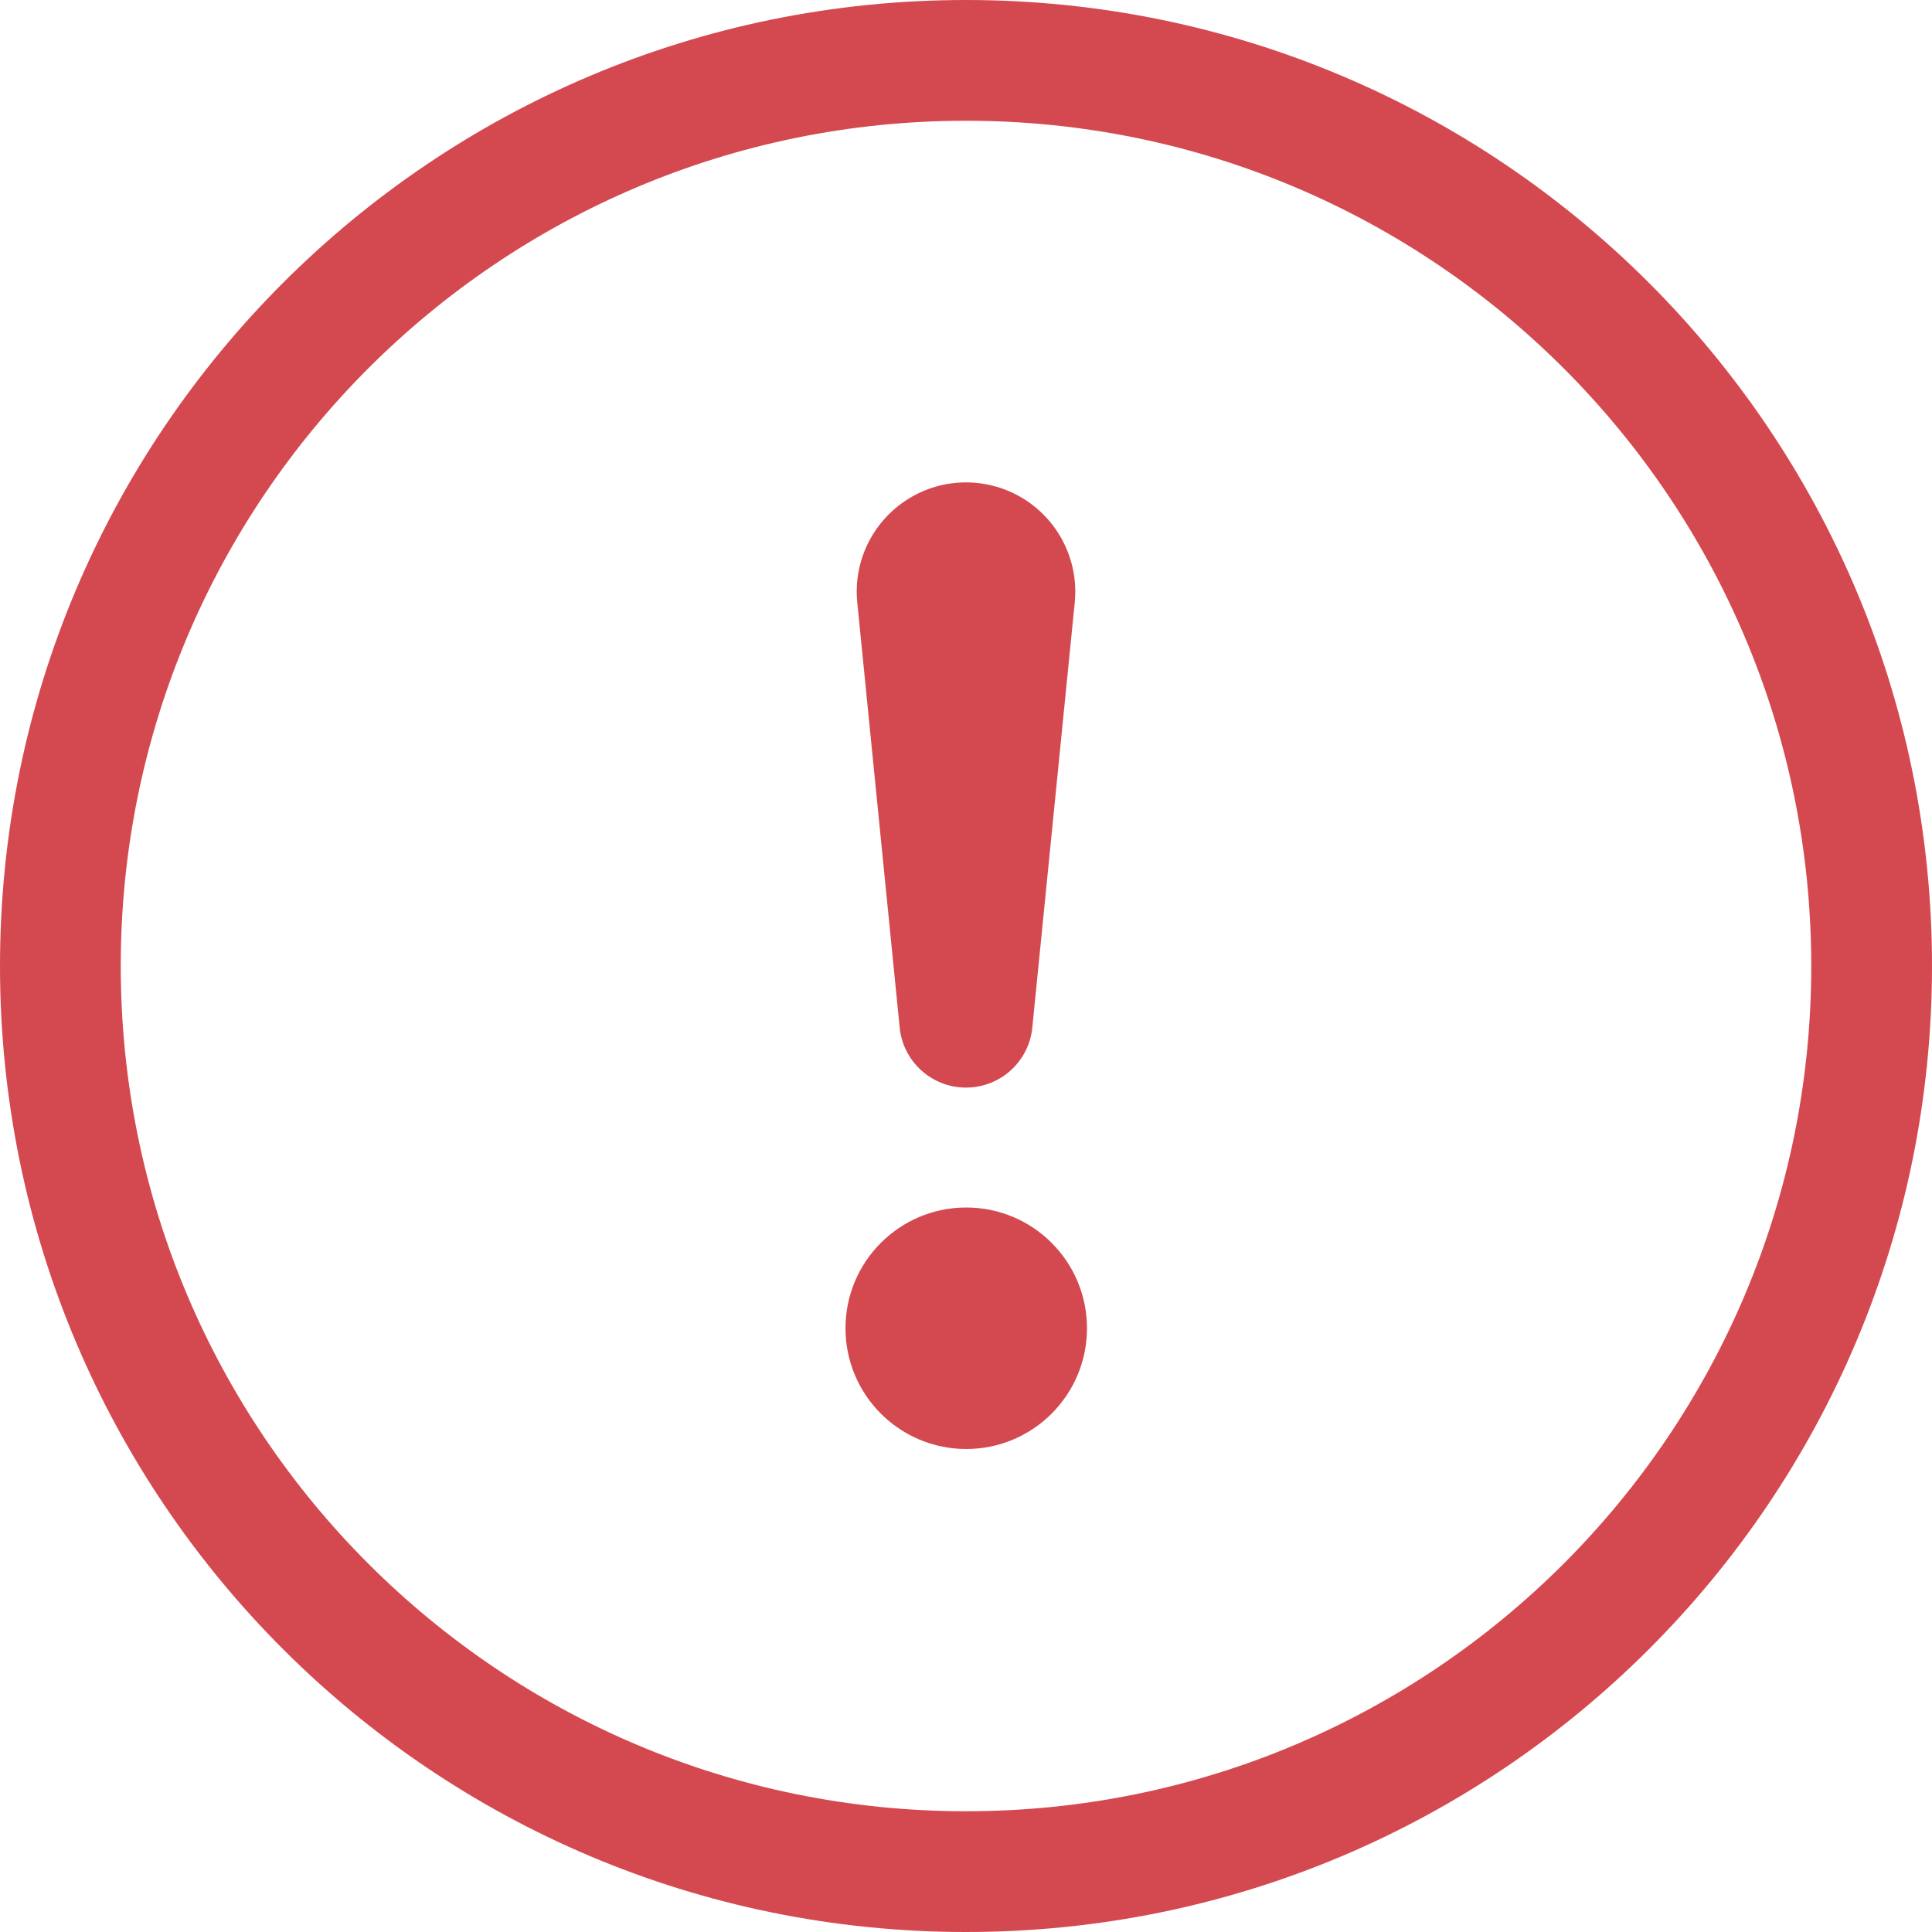
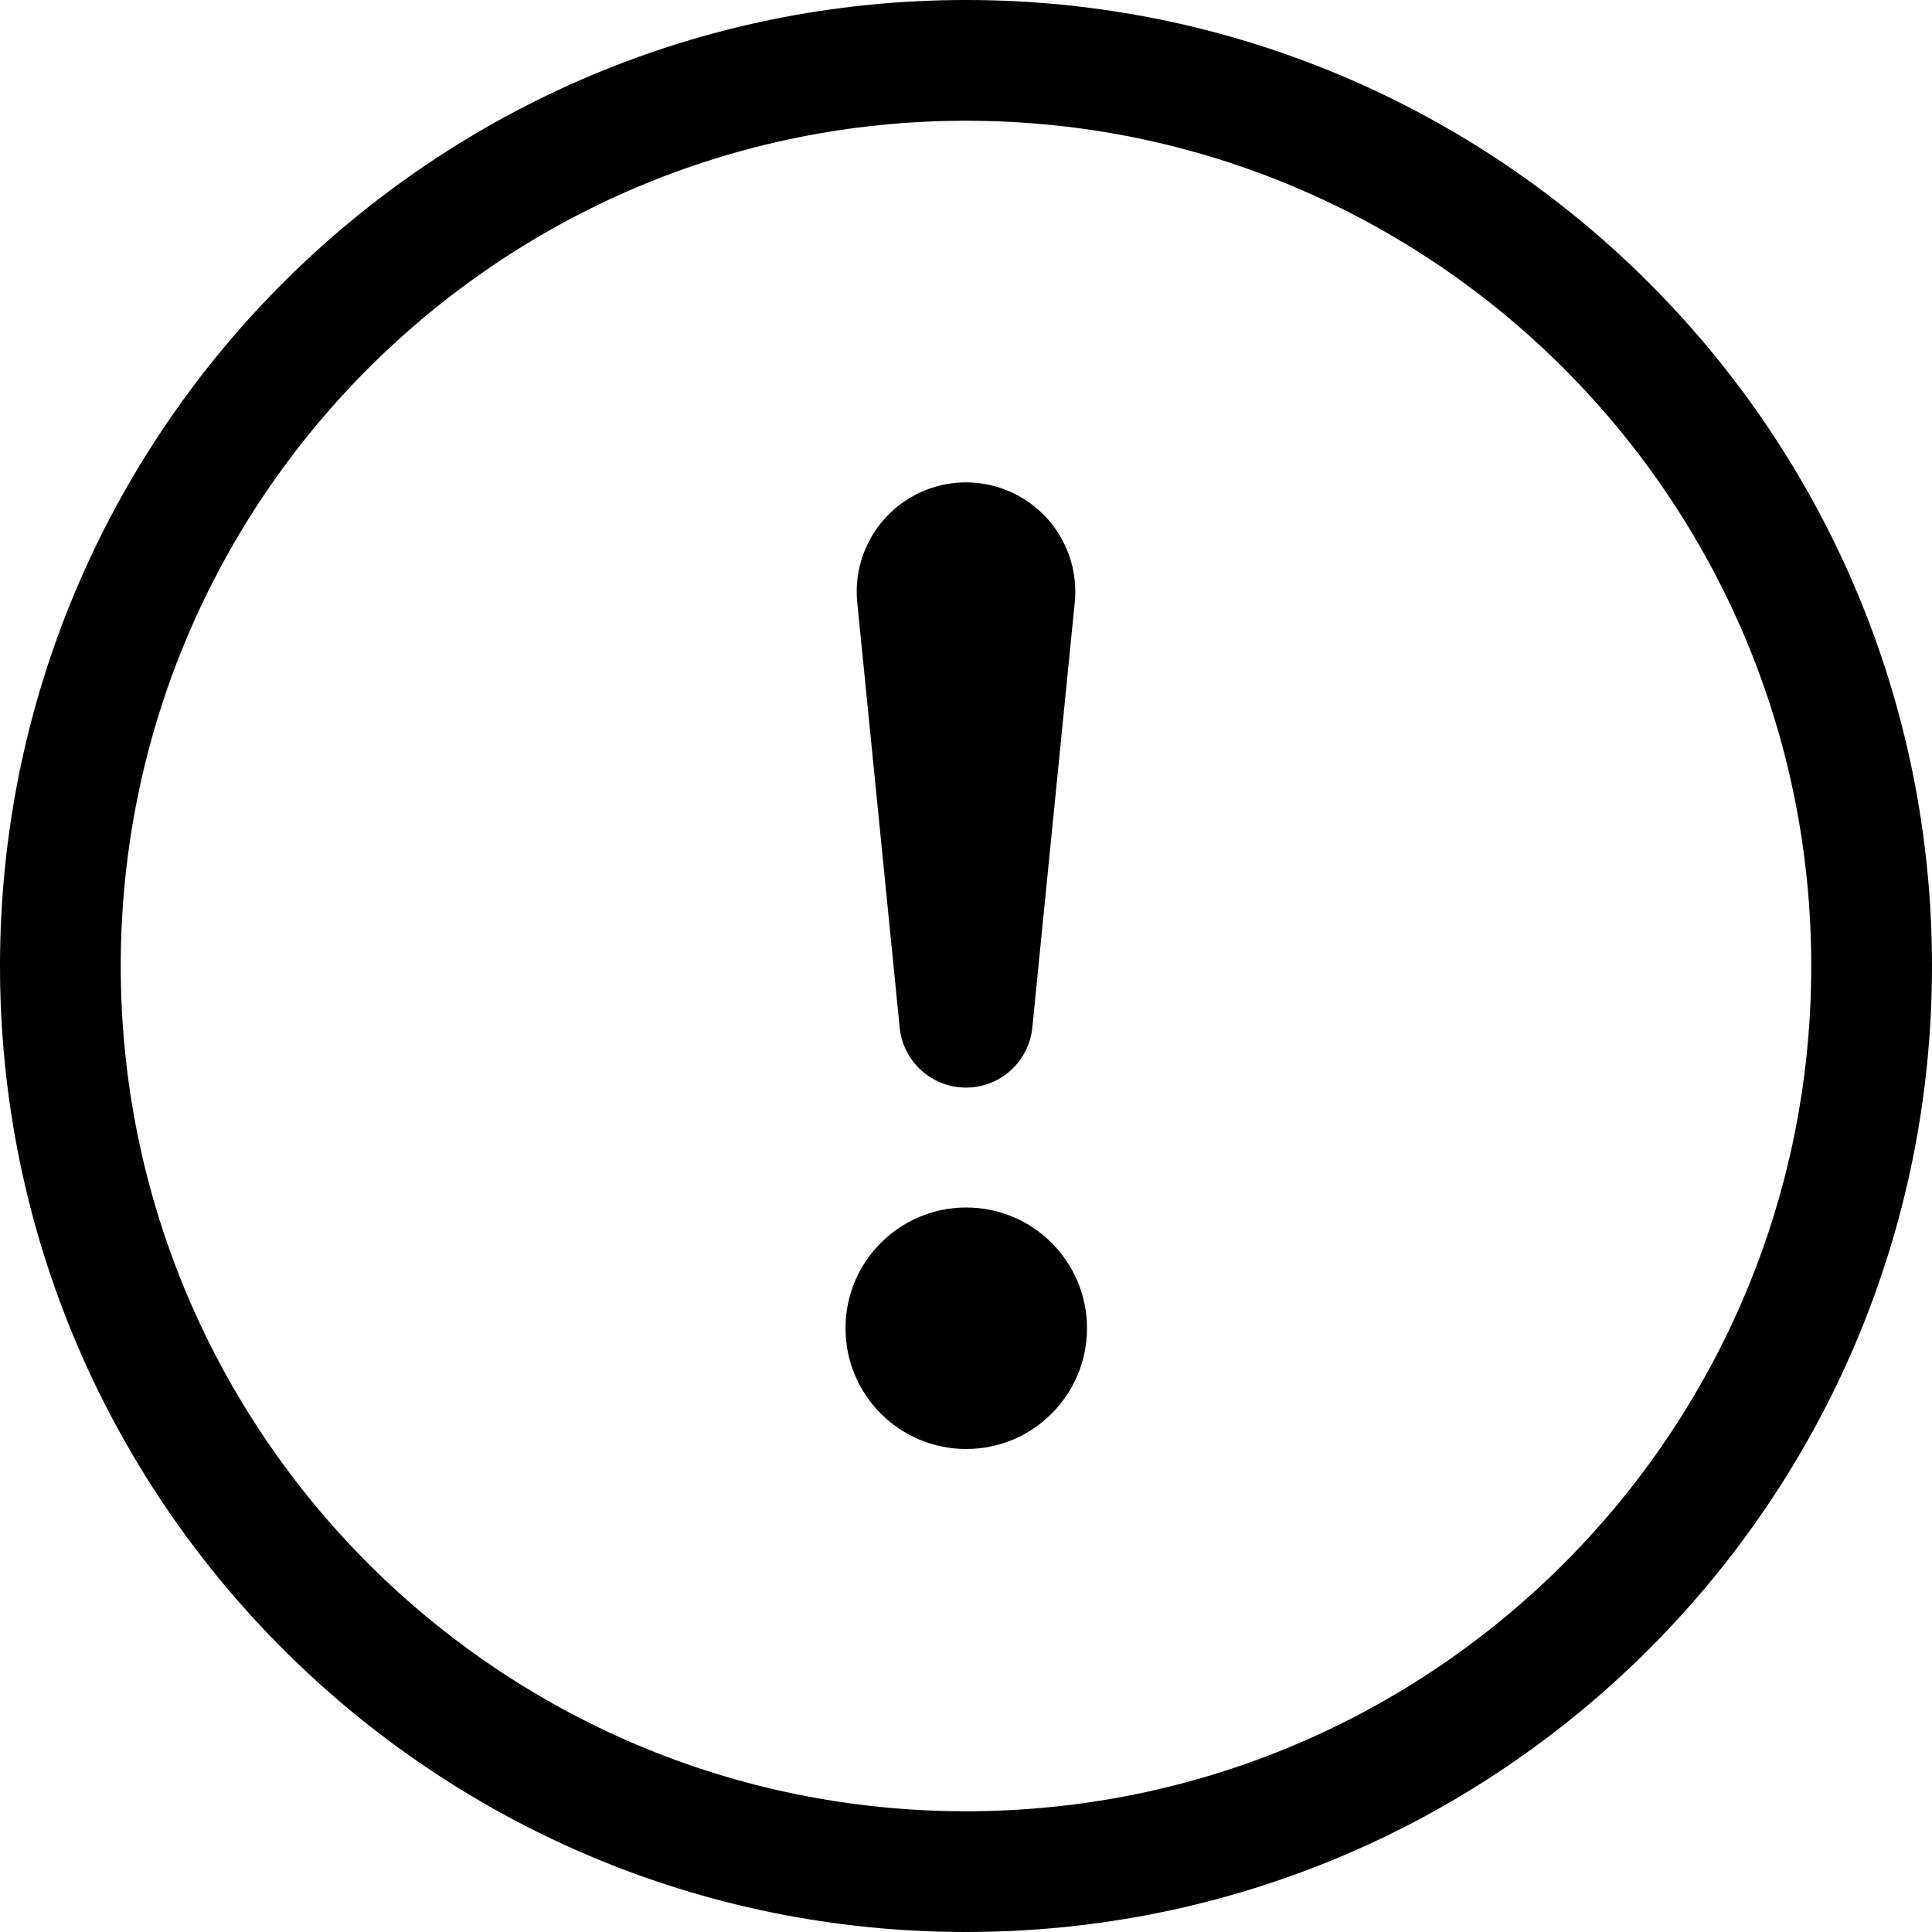
- <svg xmlns="http://www.w3.org/2000/svg" width="44" height="44" color="#d44950" fill="currentColor" class="bi bi-exclamation-circle" viewBox="0 0 16 16">
+ <svg xmlns="http://www.w3.org/2000/svg" fill="currentColor" class="bi bi-exclamation-circle" viewBox="0 0 16 16">
  <path d="M8 15A7 7 0 1 1 8 1a7 7 0 0 1 0 14zm0 1A8 8 0 1 0 8 0a8 8 0 0 0 0 16z" />
  <path d="M7.002 11a1 1 0 1 1 2 0 1 1 0 0 1-2 0zM7.1 4.995a.905.905 0 1 1 1.8 0l-.35 3.507a.552.552 0 0 1-1.1 0L7.1 4.995z" />
</svg>
